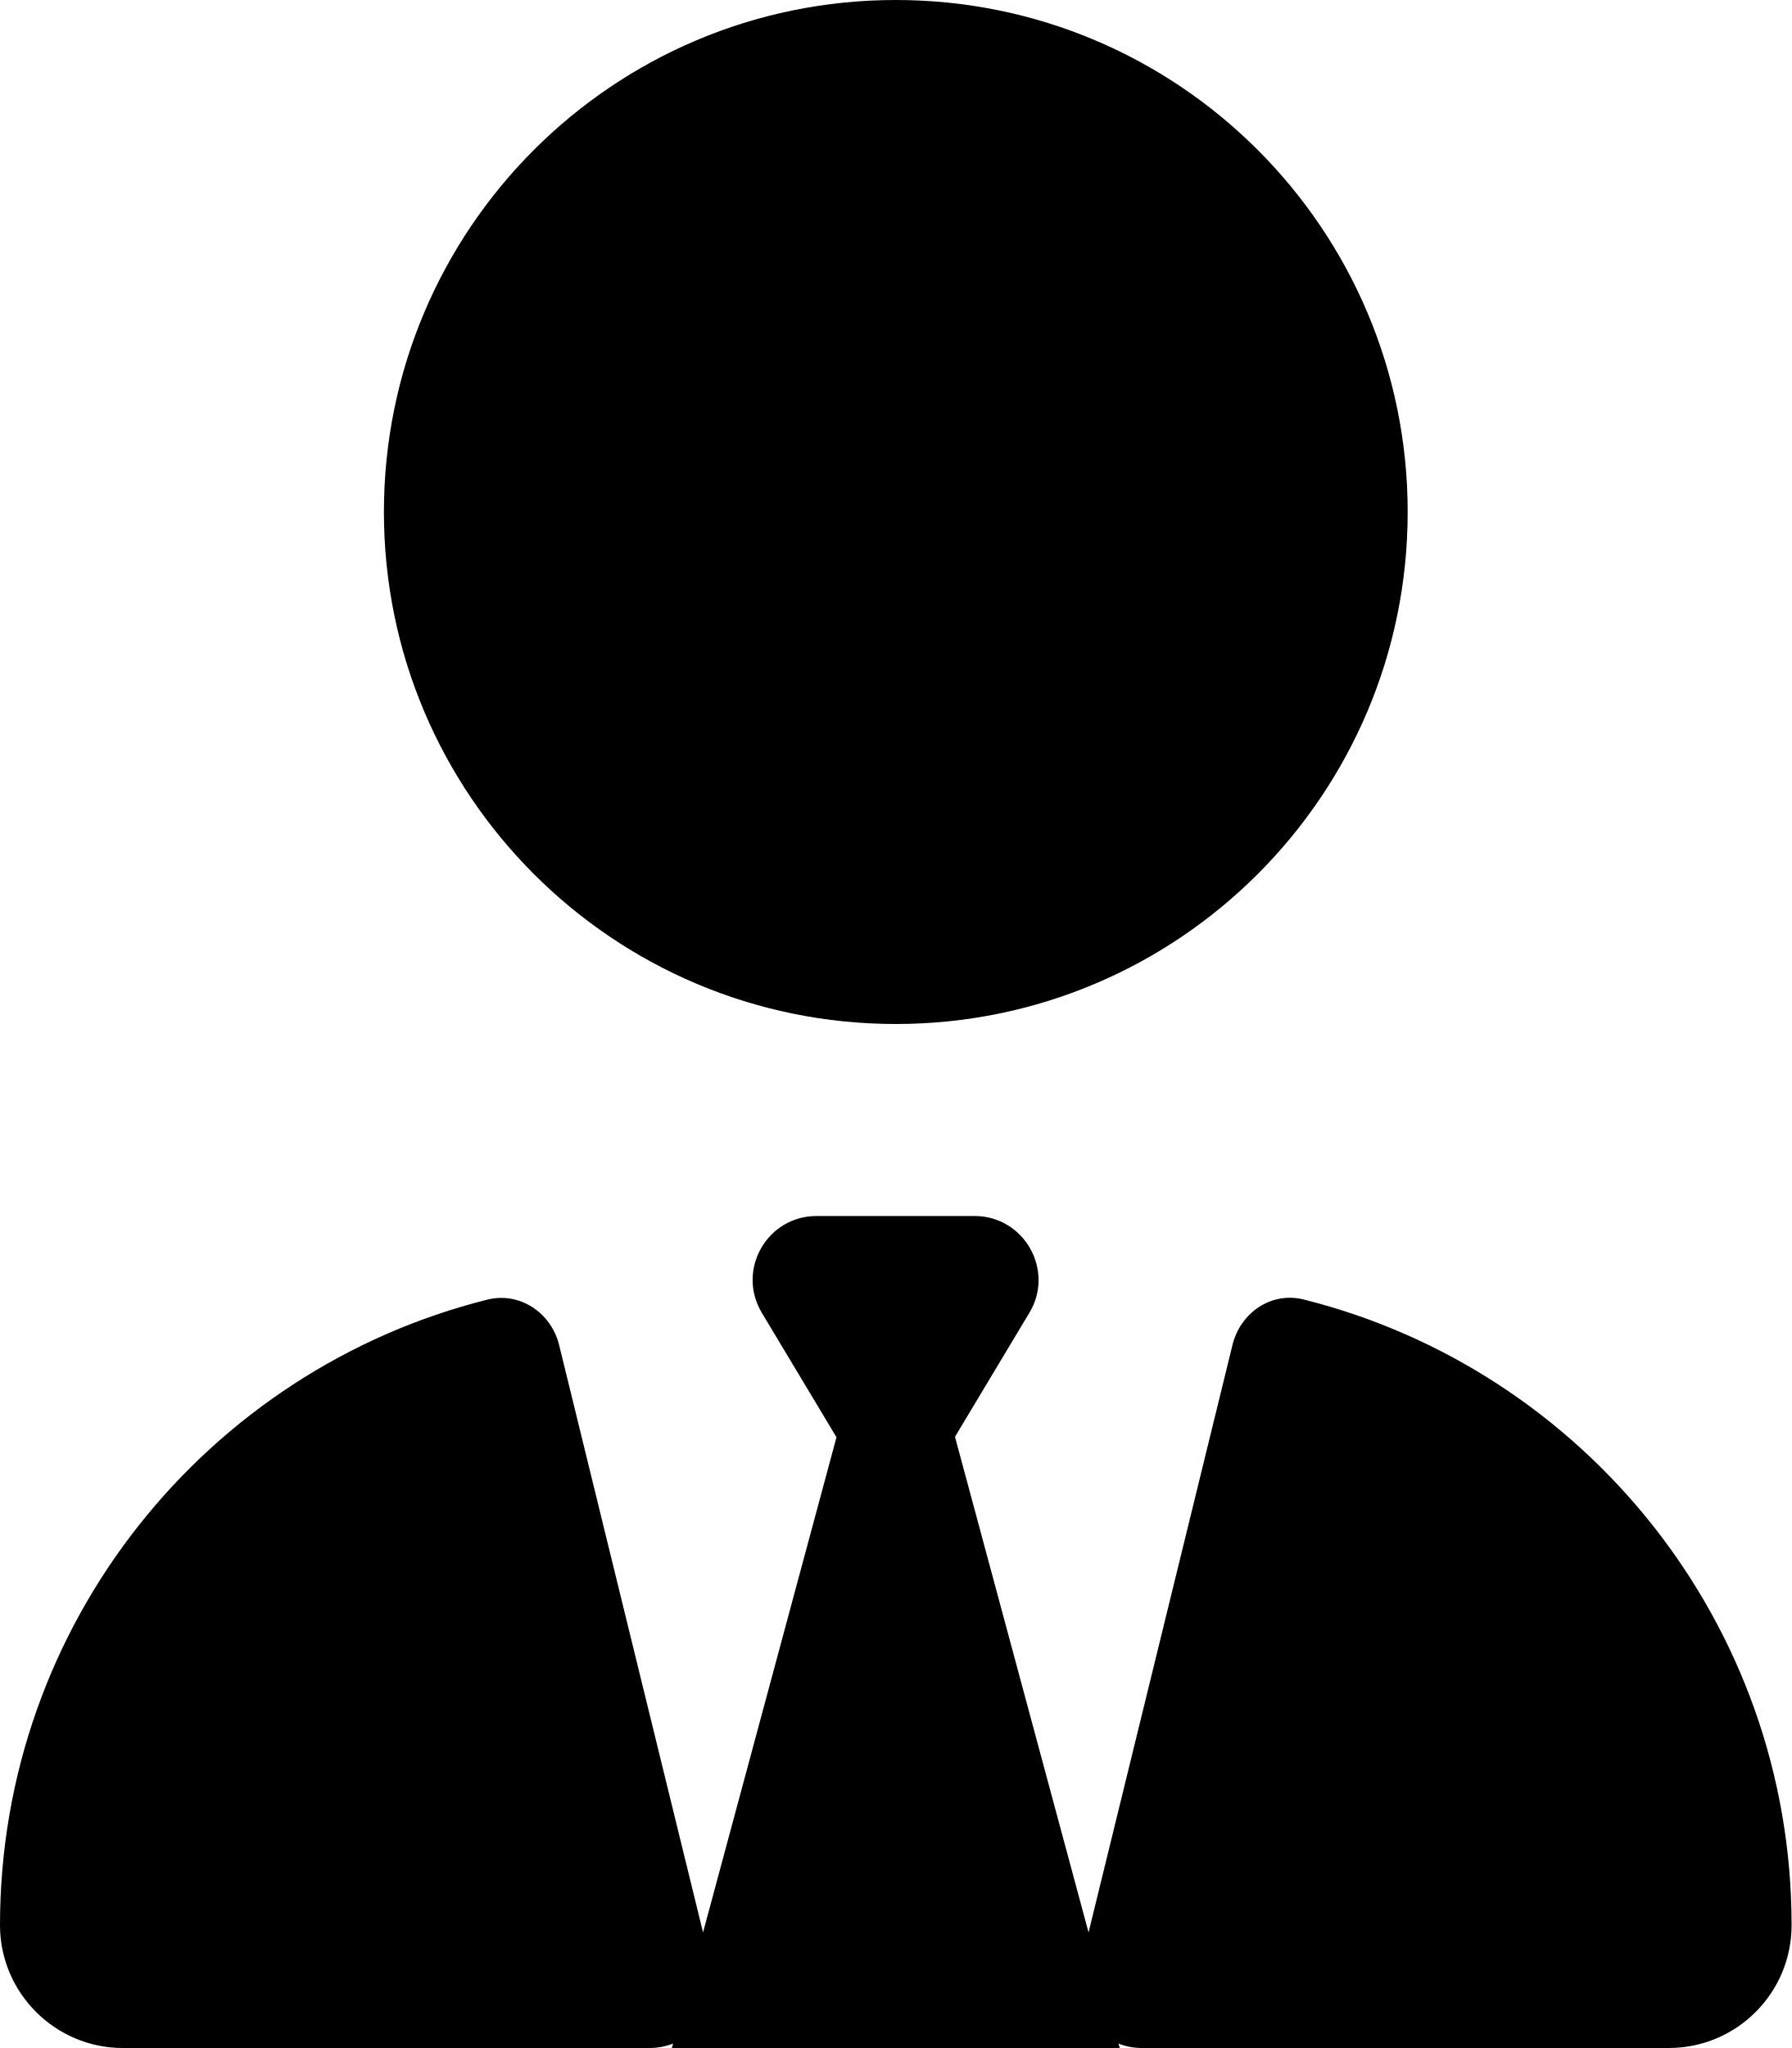
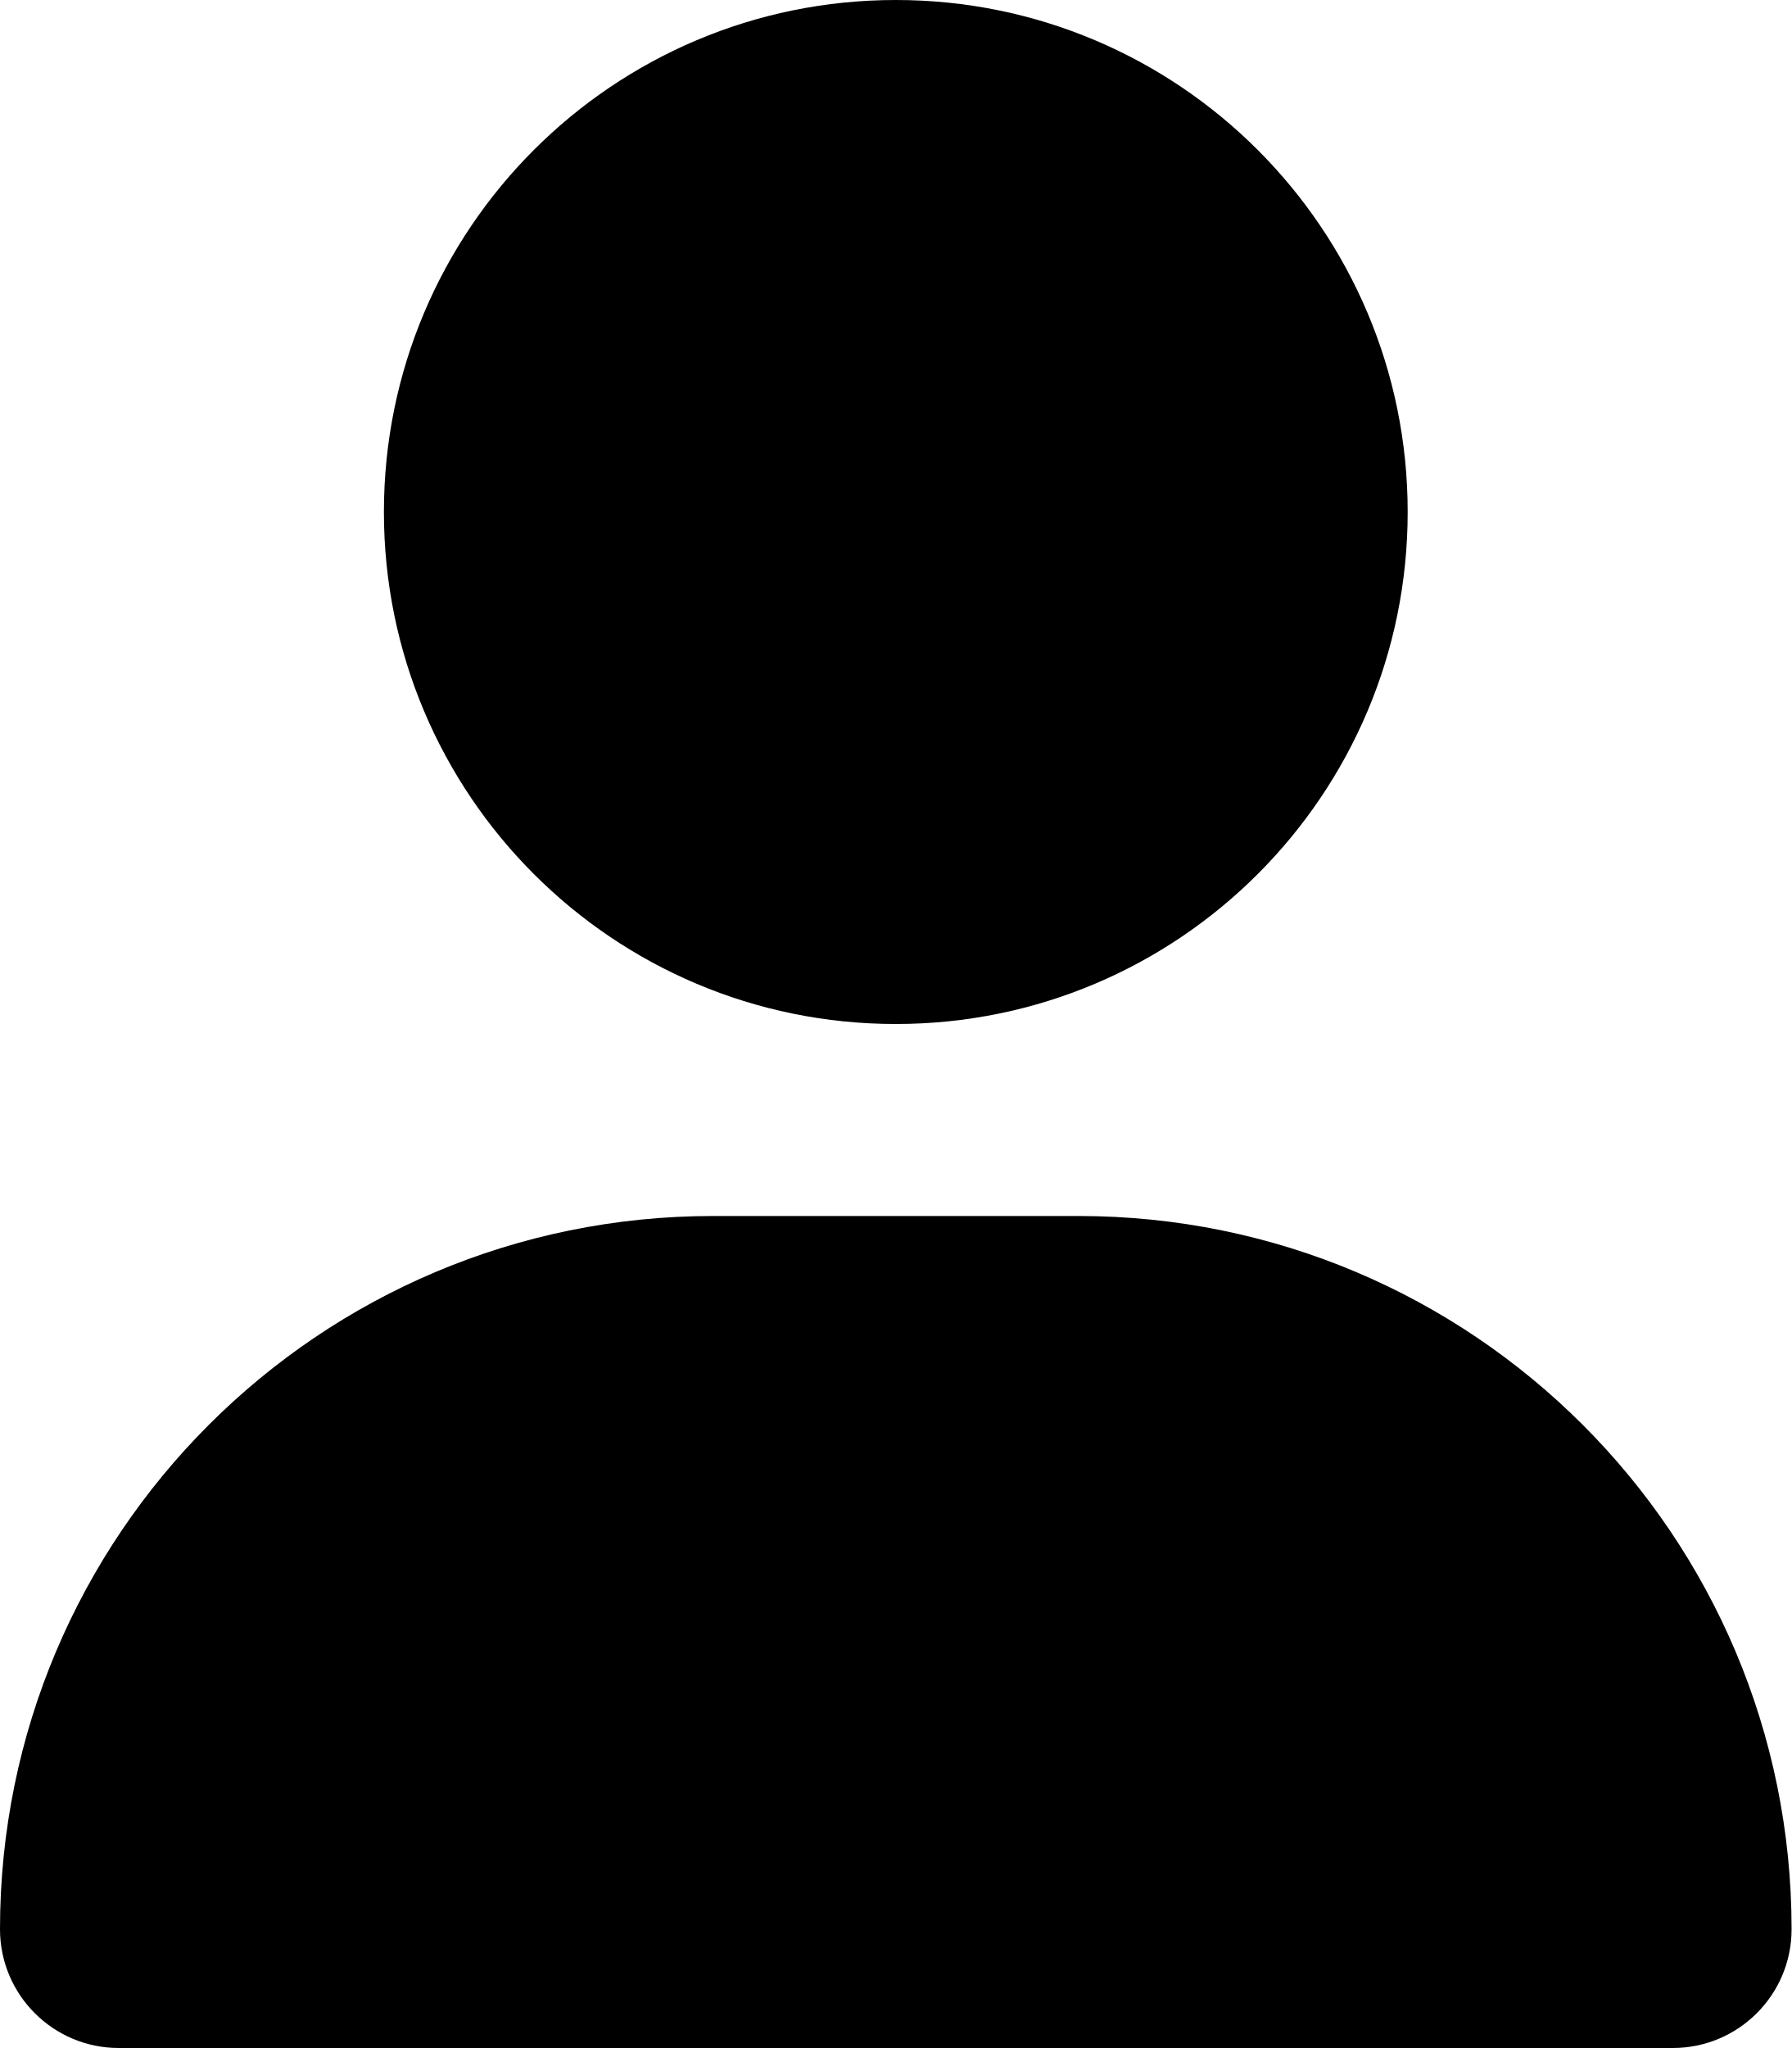
<svg xmlns="http://www.w3.org/2000/svg" viewBox="0 0 448 512">
-   <path d="M224 256A128 128 0 1 1 224 0a128 128 0 1 1 0 256zM209.1 359.2l-18.6-31c-6.4-10.7 1.3-24.2 13.7-24.2H224h19.7c12.4 0 20.1 13.6 13.7 24.2l-18.6 31 33.4 123.9 36-146.9c2-8.1 9.8-13.4 17.9-11.3c70.1 17.6 121.9 81 121.9 156.4c0 17-13.8 30.7-30.7 30.7H285.5c-2.1 0-4-.4-5.8-1.1l.3 1.1H168l.3-1.1c-1.8 .7-3.8 1.1-5.8 1.1H30.7C13.8 512 0 498.2 0 481.3c0-75.5 51.9-138.9 121.9-156.4c8.1-2 15.9 3.3 17.9 11.3l36 146.9 33.4-123.9z" />
+   <path d="M224 256A128 128 0 1 0 224 0a128 128 0 1 0 0 256zm-45.7 48C79.8 304 0 383.8 0 482.3C0 498.7 13.3 512 29.7 512H418.3c16.4 0 29.7-13.3 29.7-29.7C448 383.8 368.2 304 269.7 304H178.3z" />
</svg>
